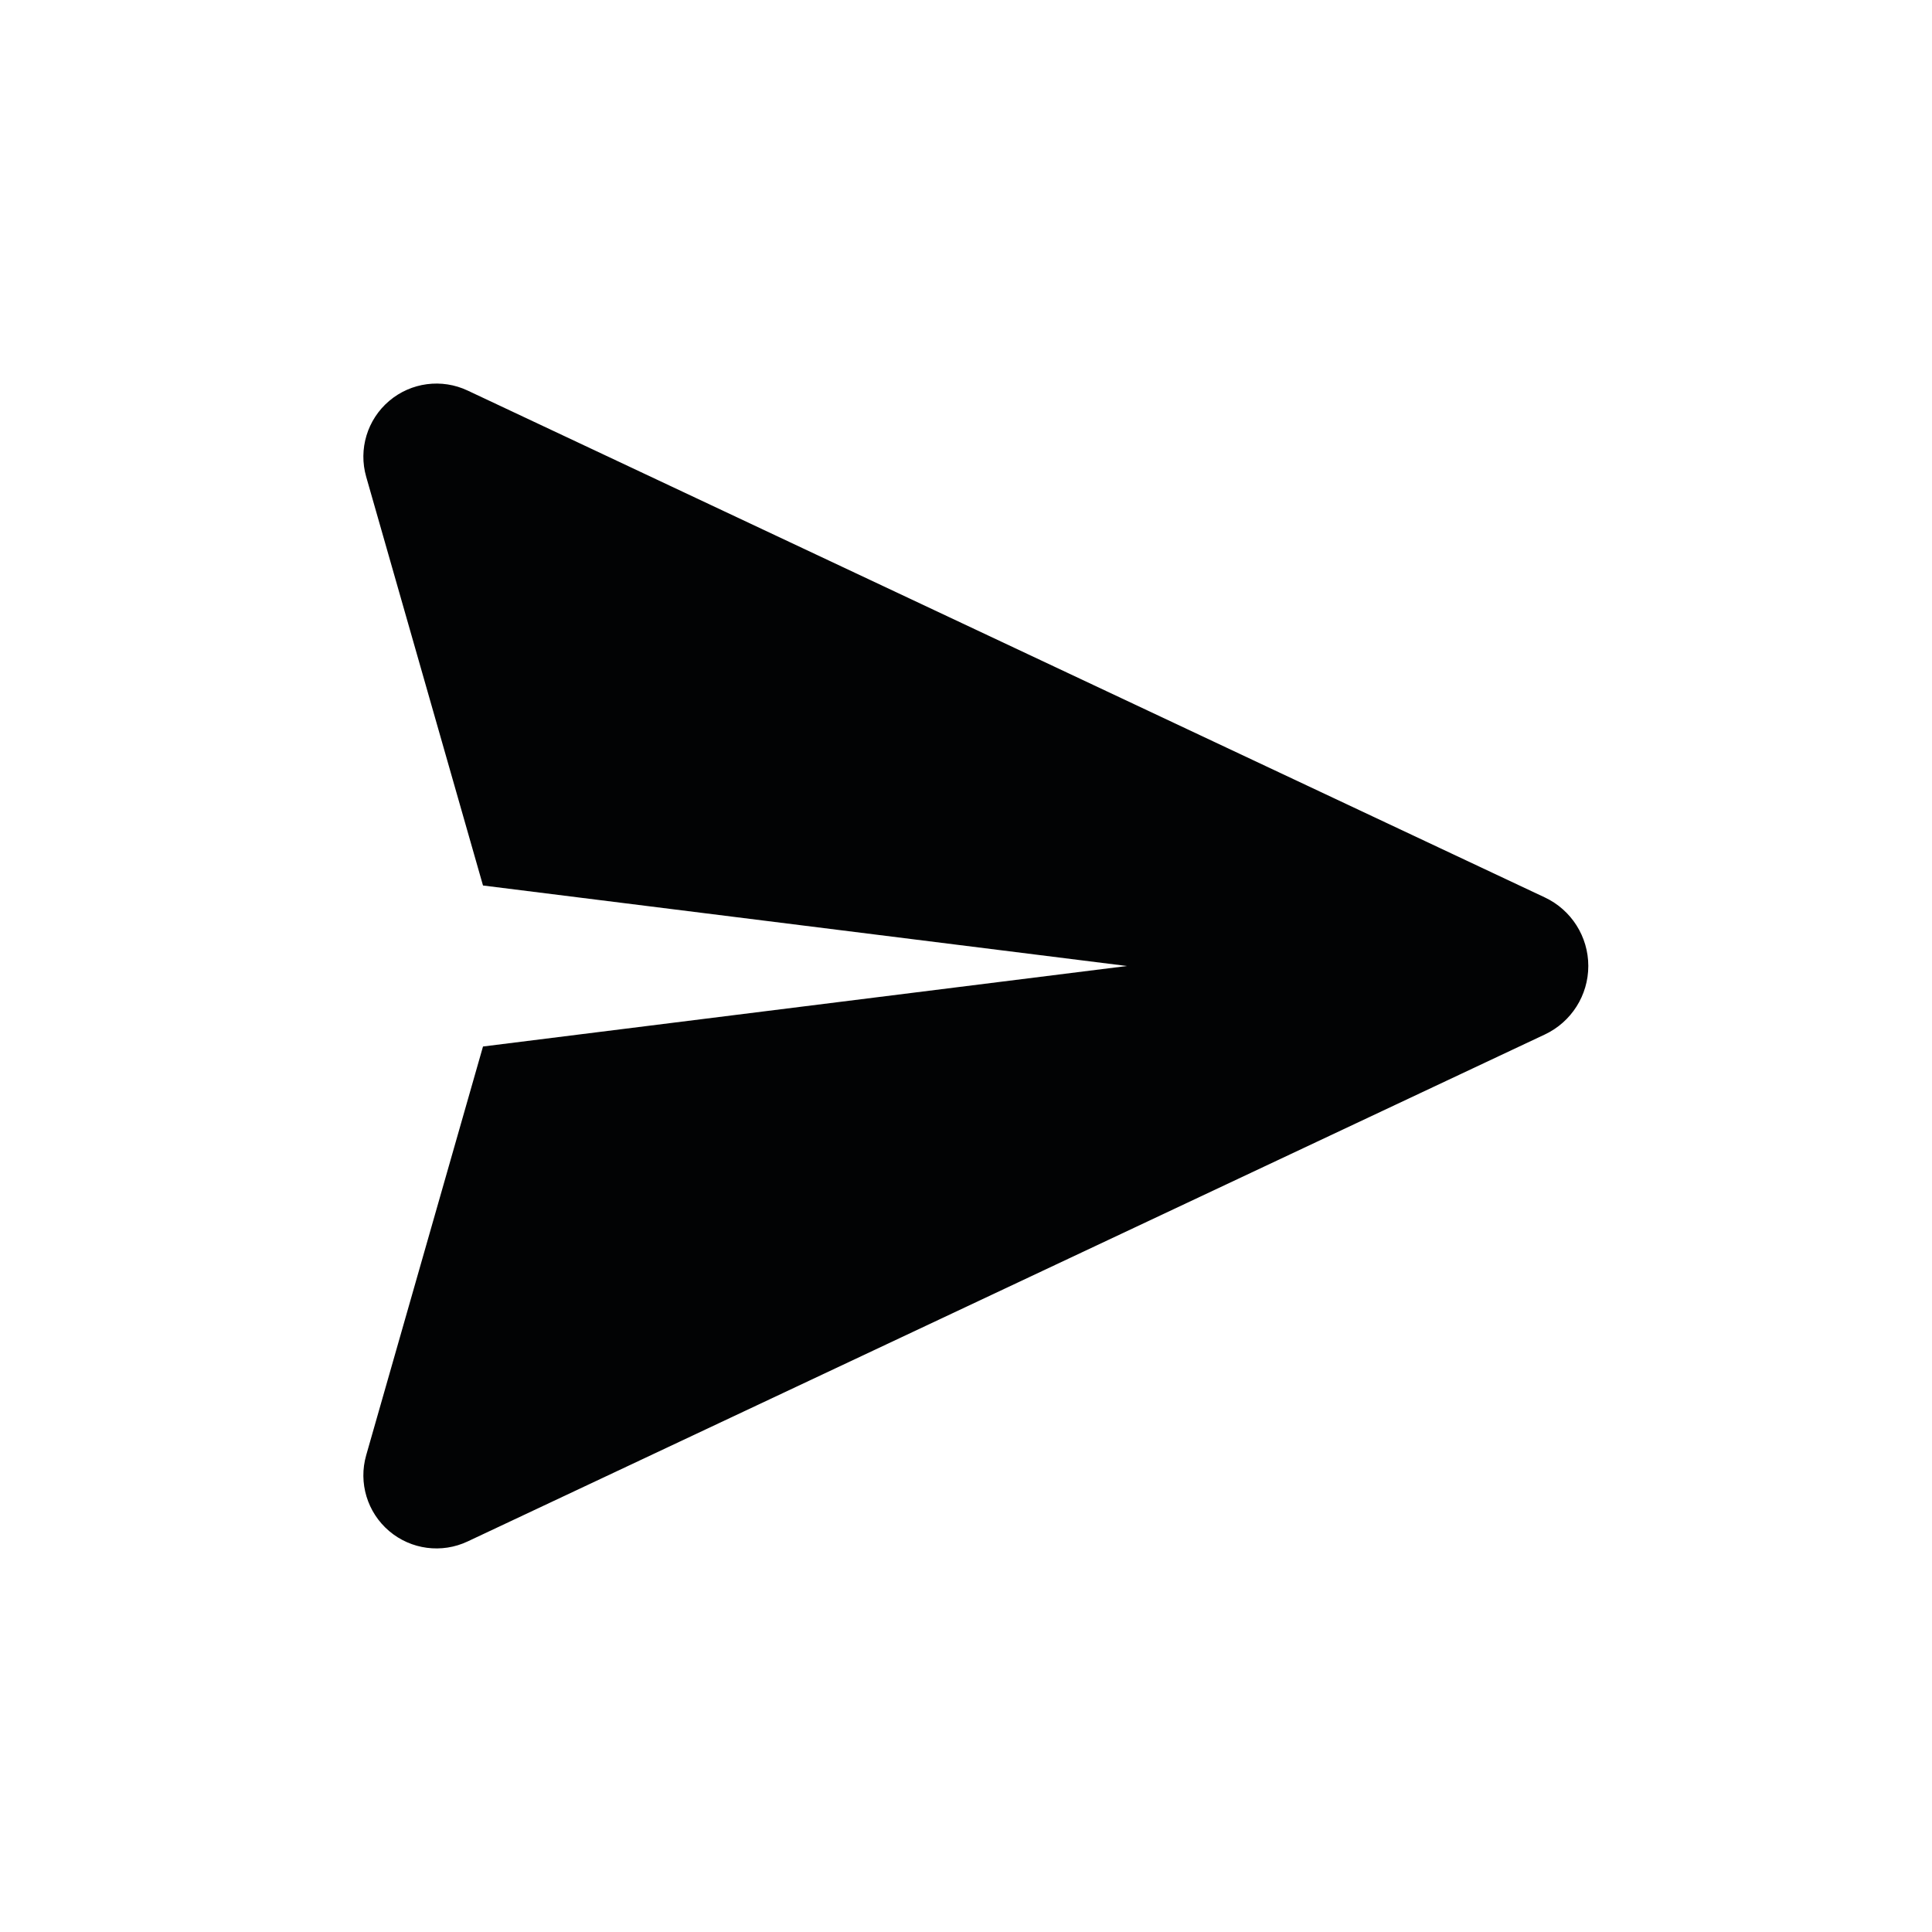
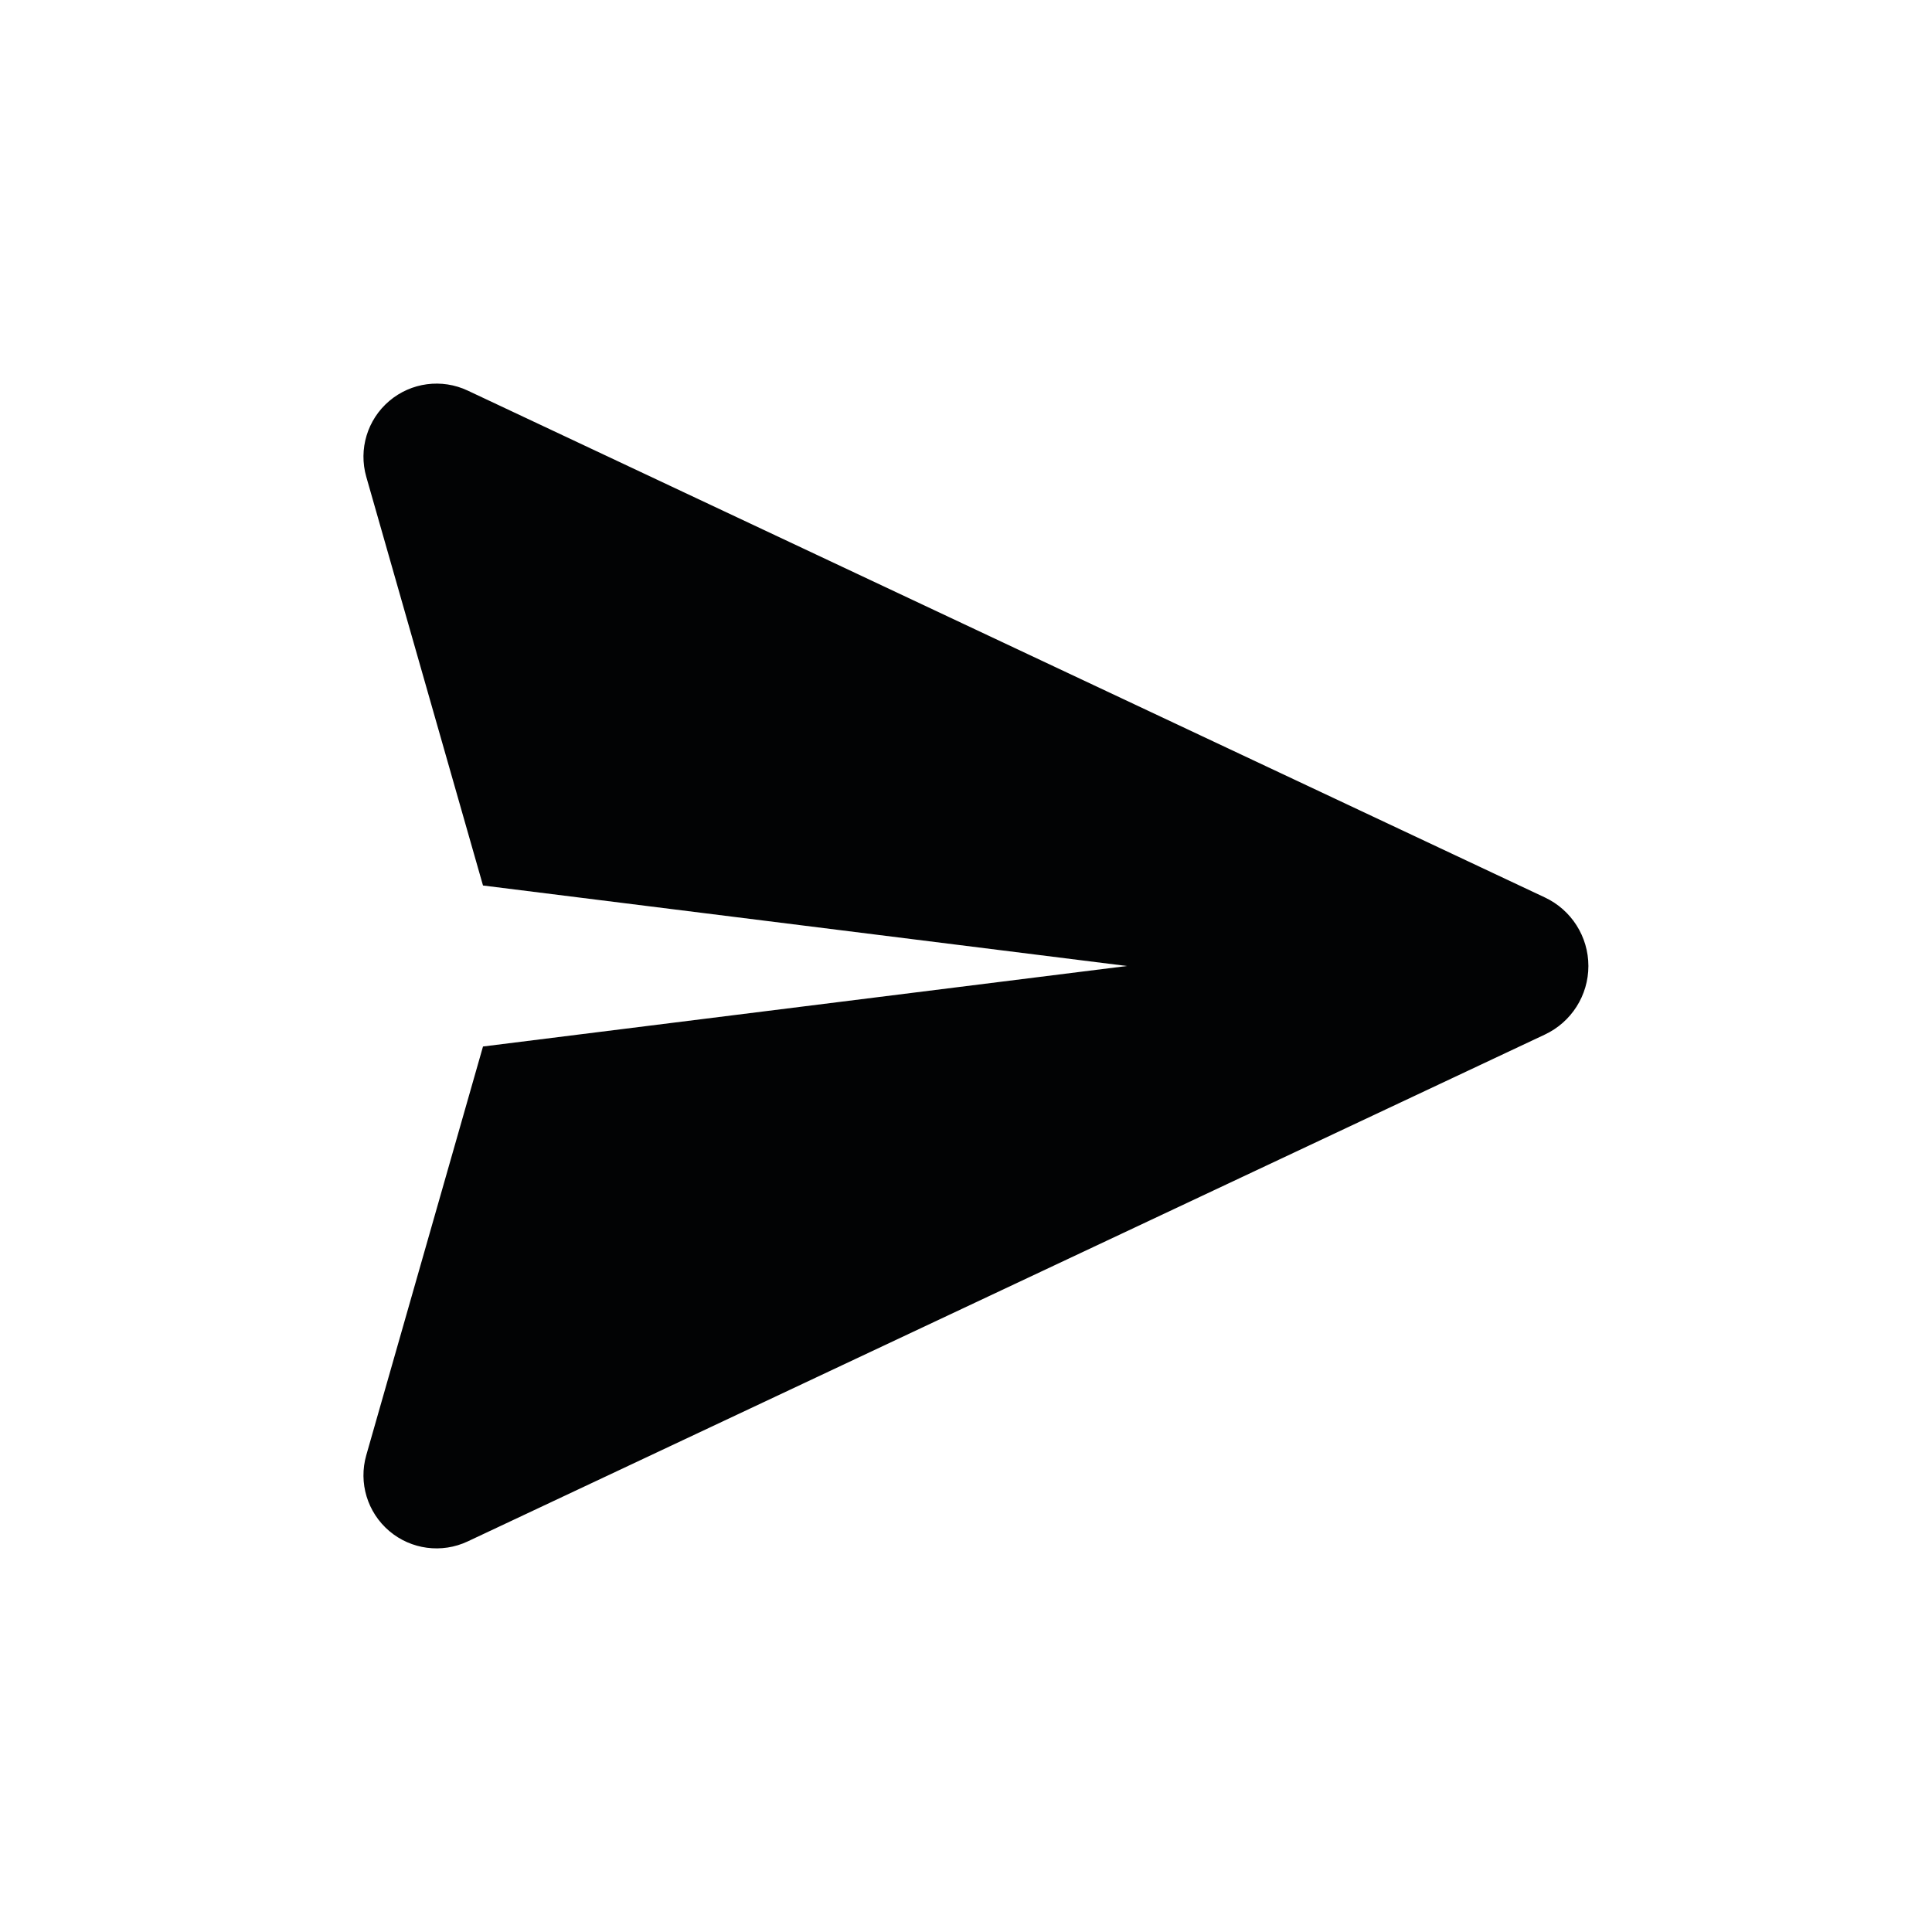
- <svg xmlns="http://www.w3.org/2000/svg" width="24" height="24" viewBox="0 0 24 24" version="1.1" id="svg8">
-   <defs id="defs2">
-     </defs>
-   <g id="layer1">
-     <path style="opacity:1;fill:#020304;fill-opacity:1;stroke-width:8;stroke-linejoin:round;stroke-miterlimit:32;paint-order:stroke fill markers" d="M 5.81,4.852 19.19,11.148 a 0.941,0.941 90 0 1 0,1.703 L 5.81,19.148 A 0.908,0.908 40.372 0 1 4.549,18.077 L 6,13 14,12 6,11 4.549,5.923 A 0.908,0.908 139.628 0 1 5.81,4.852 Z" id="path63640" />
-   </g>
+ <svg xmlns="http://www.w3.org/2000/svg" width="24" height="24">
+   <path d="m5.81 4.852 13.38 6.296a.941.941 90 0 1 0 1.704L5.81 19.148a.908.908 40.372 0 1-1.26-1.071L6 13l8-1-8-1-1.45-5.077a.908.908 139.628 0 1 1.26-1.071" style="opacity:1;fill:#020304;fill-opacity:1;stroke-width:8;stroke-linejoin:round;stroke-miterlimit:32" />
</svg>
